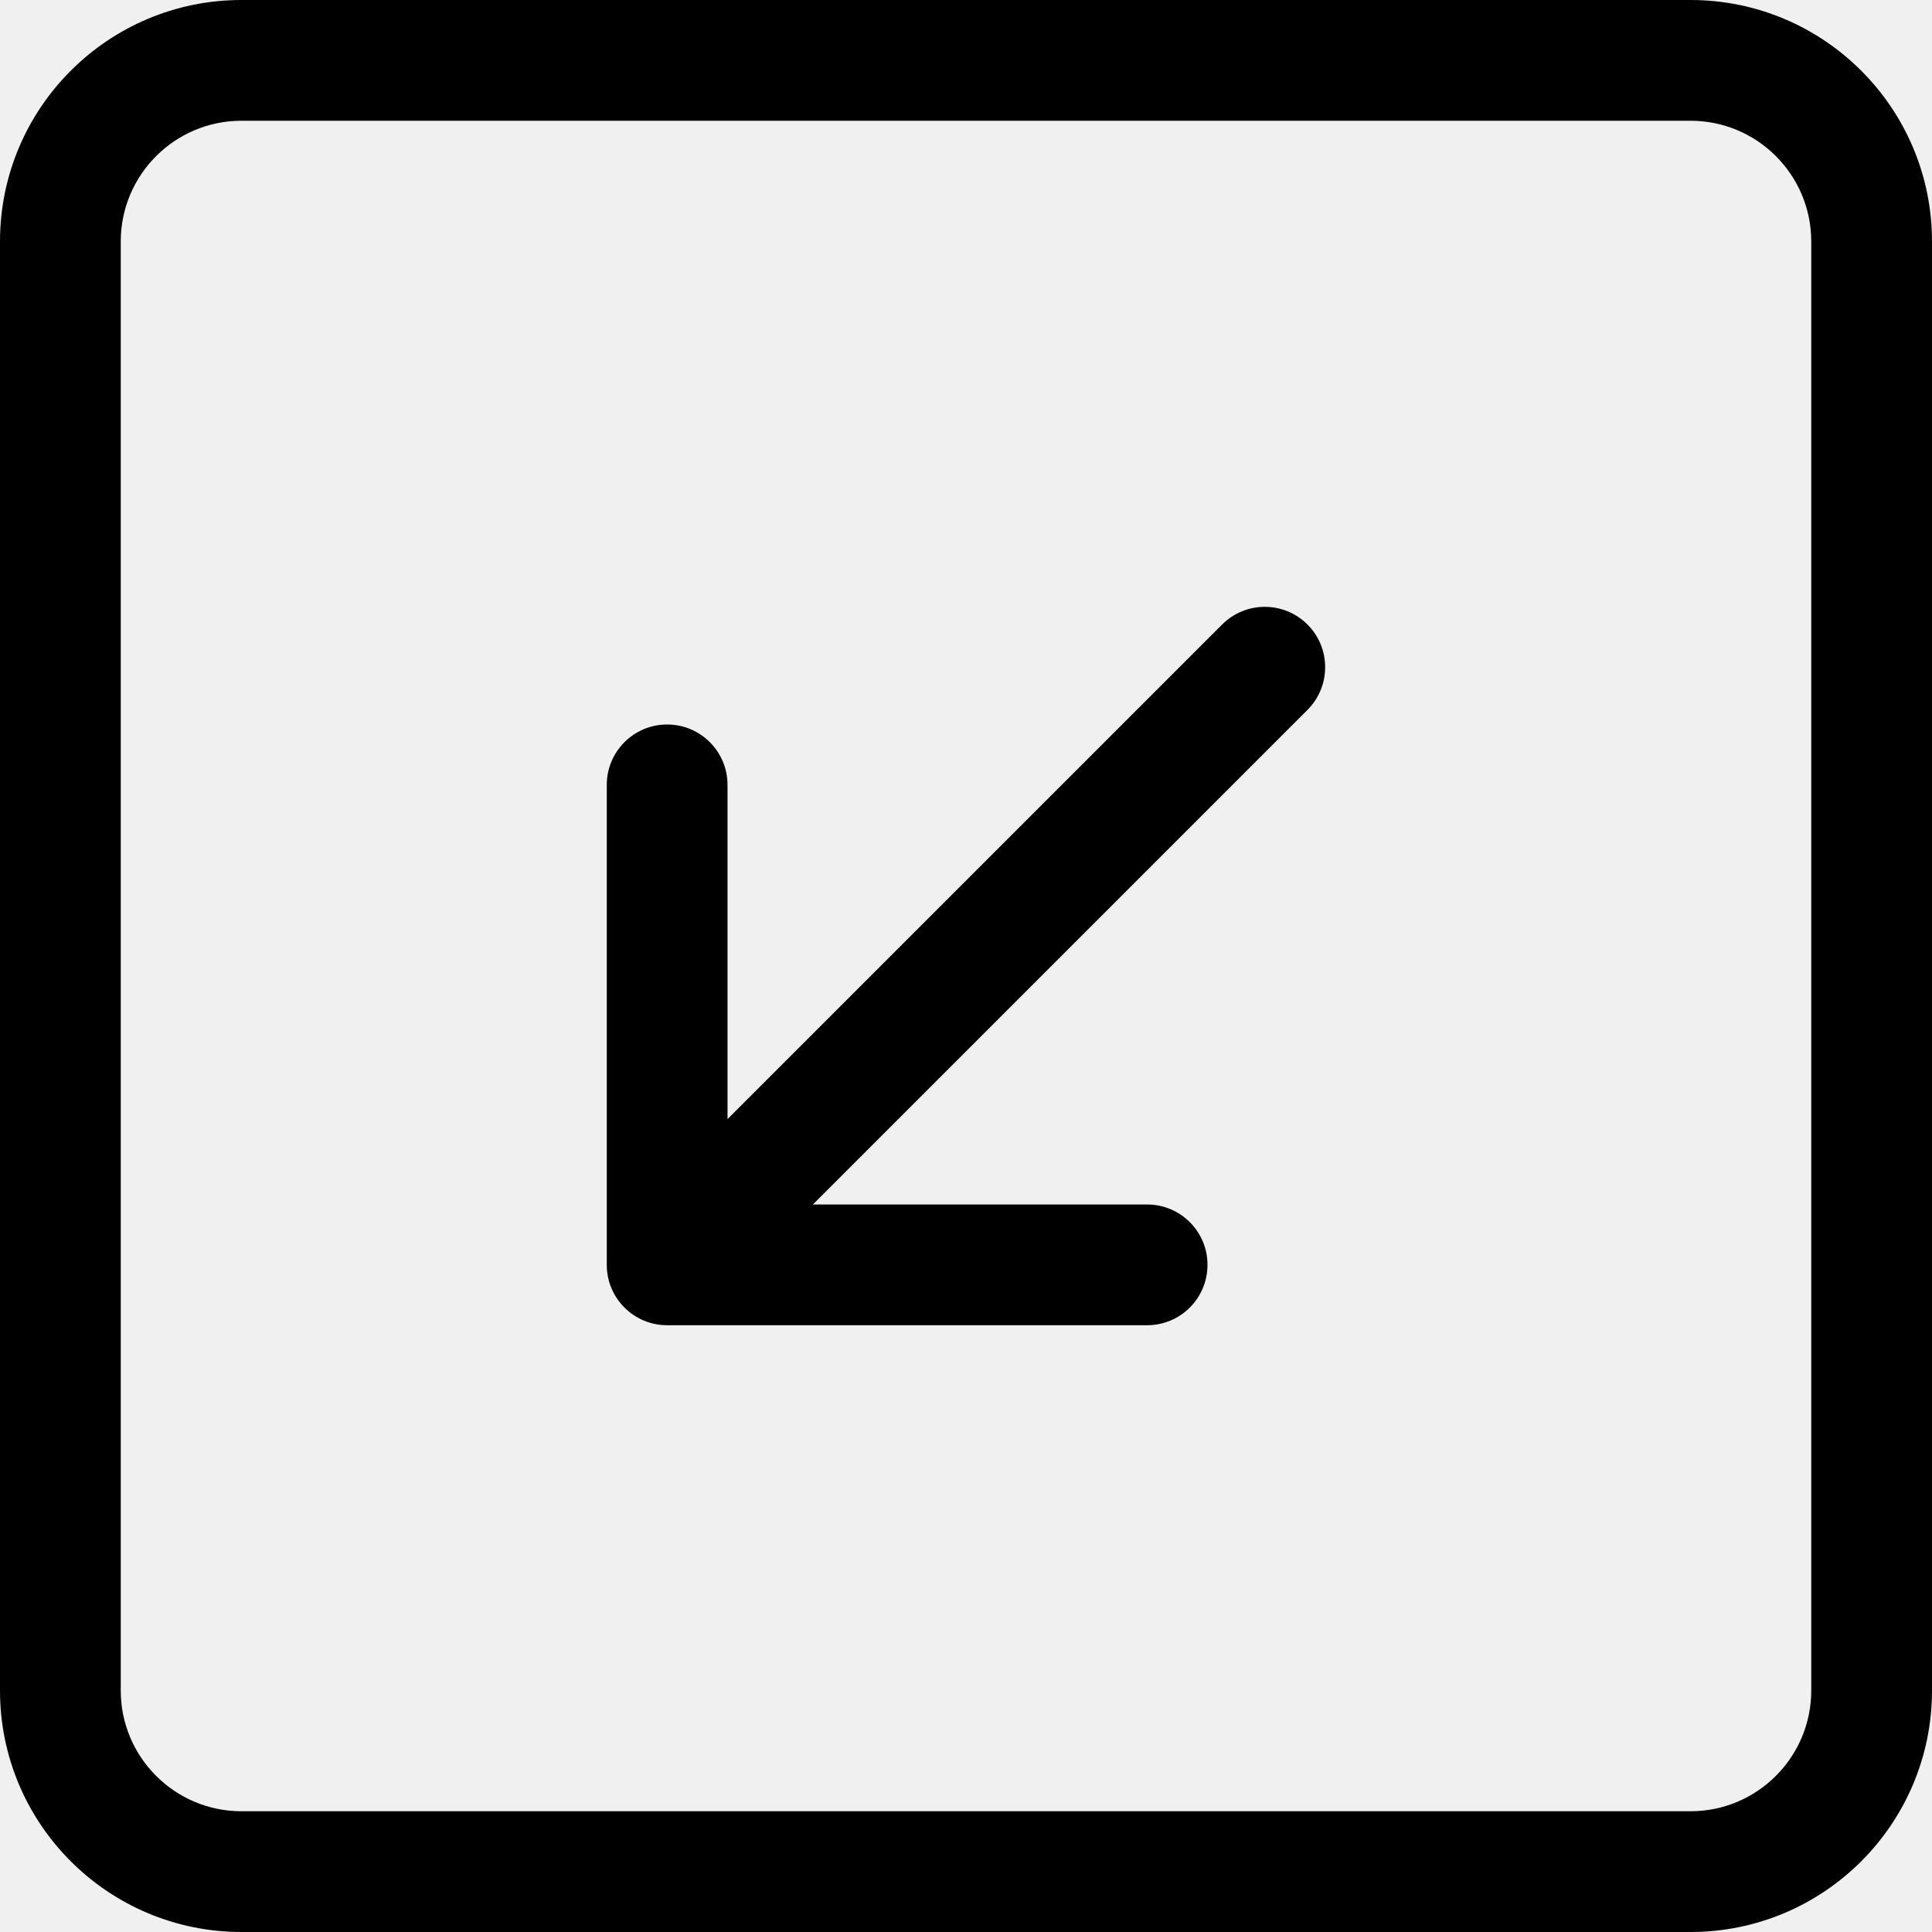
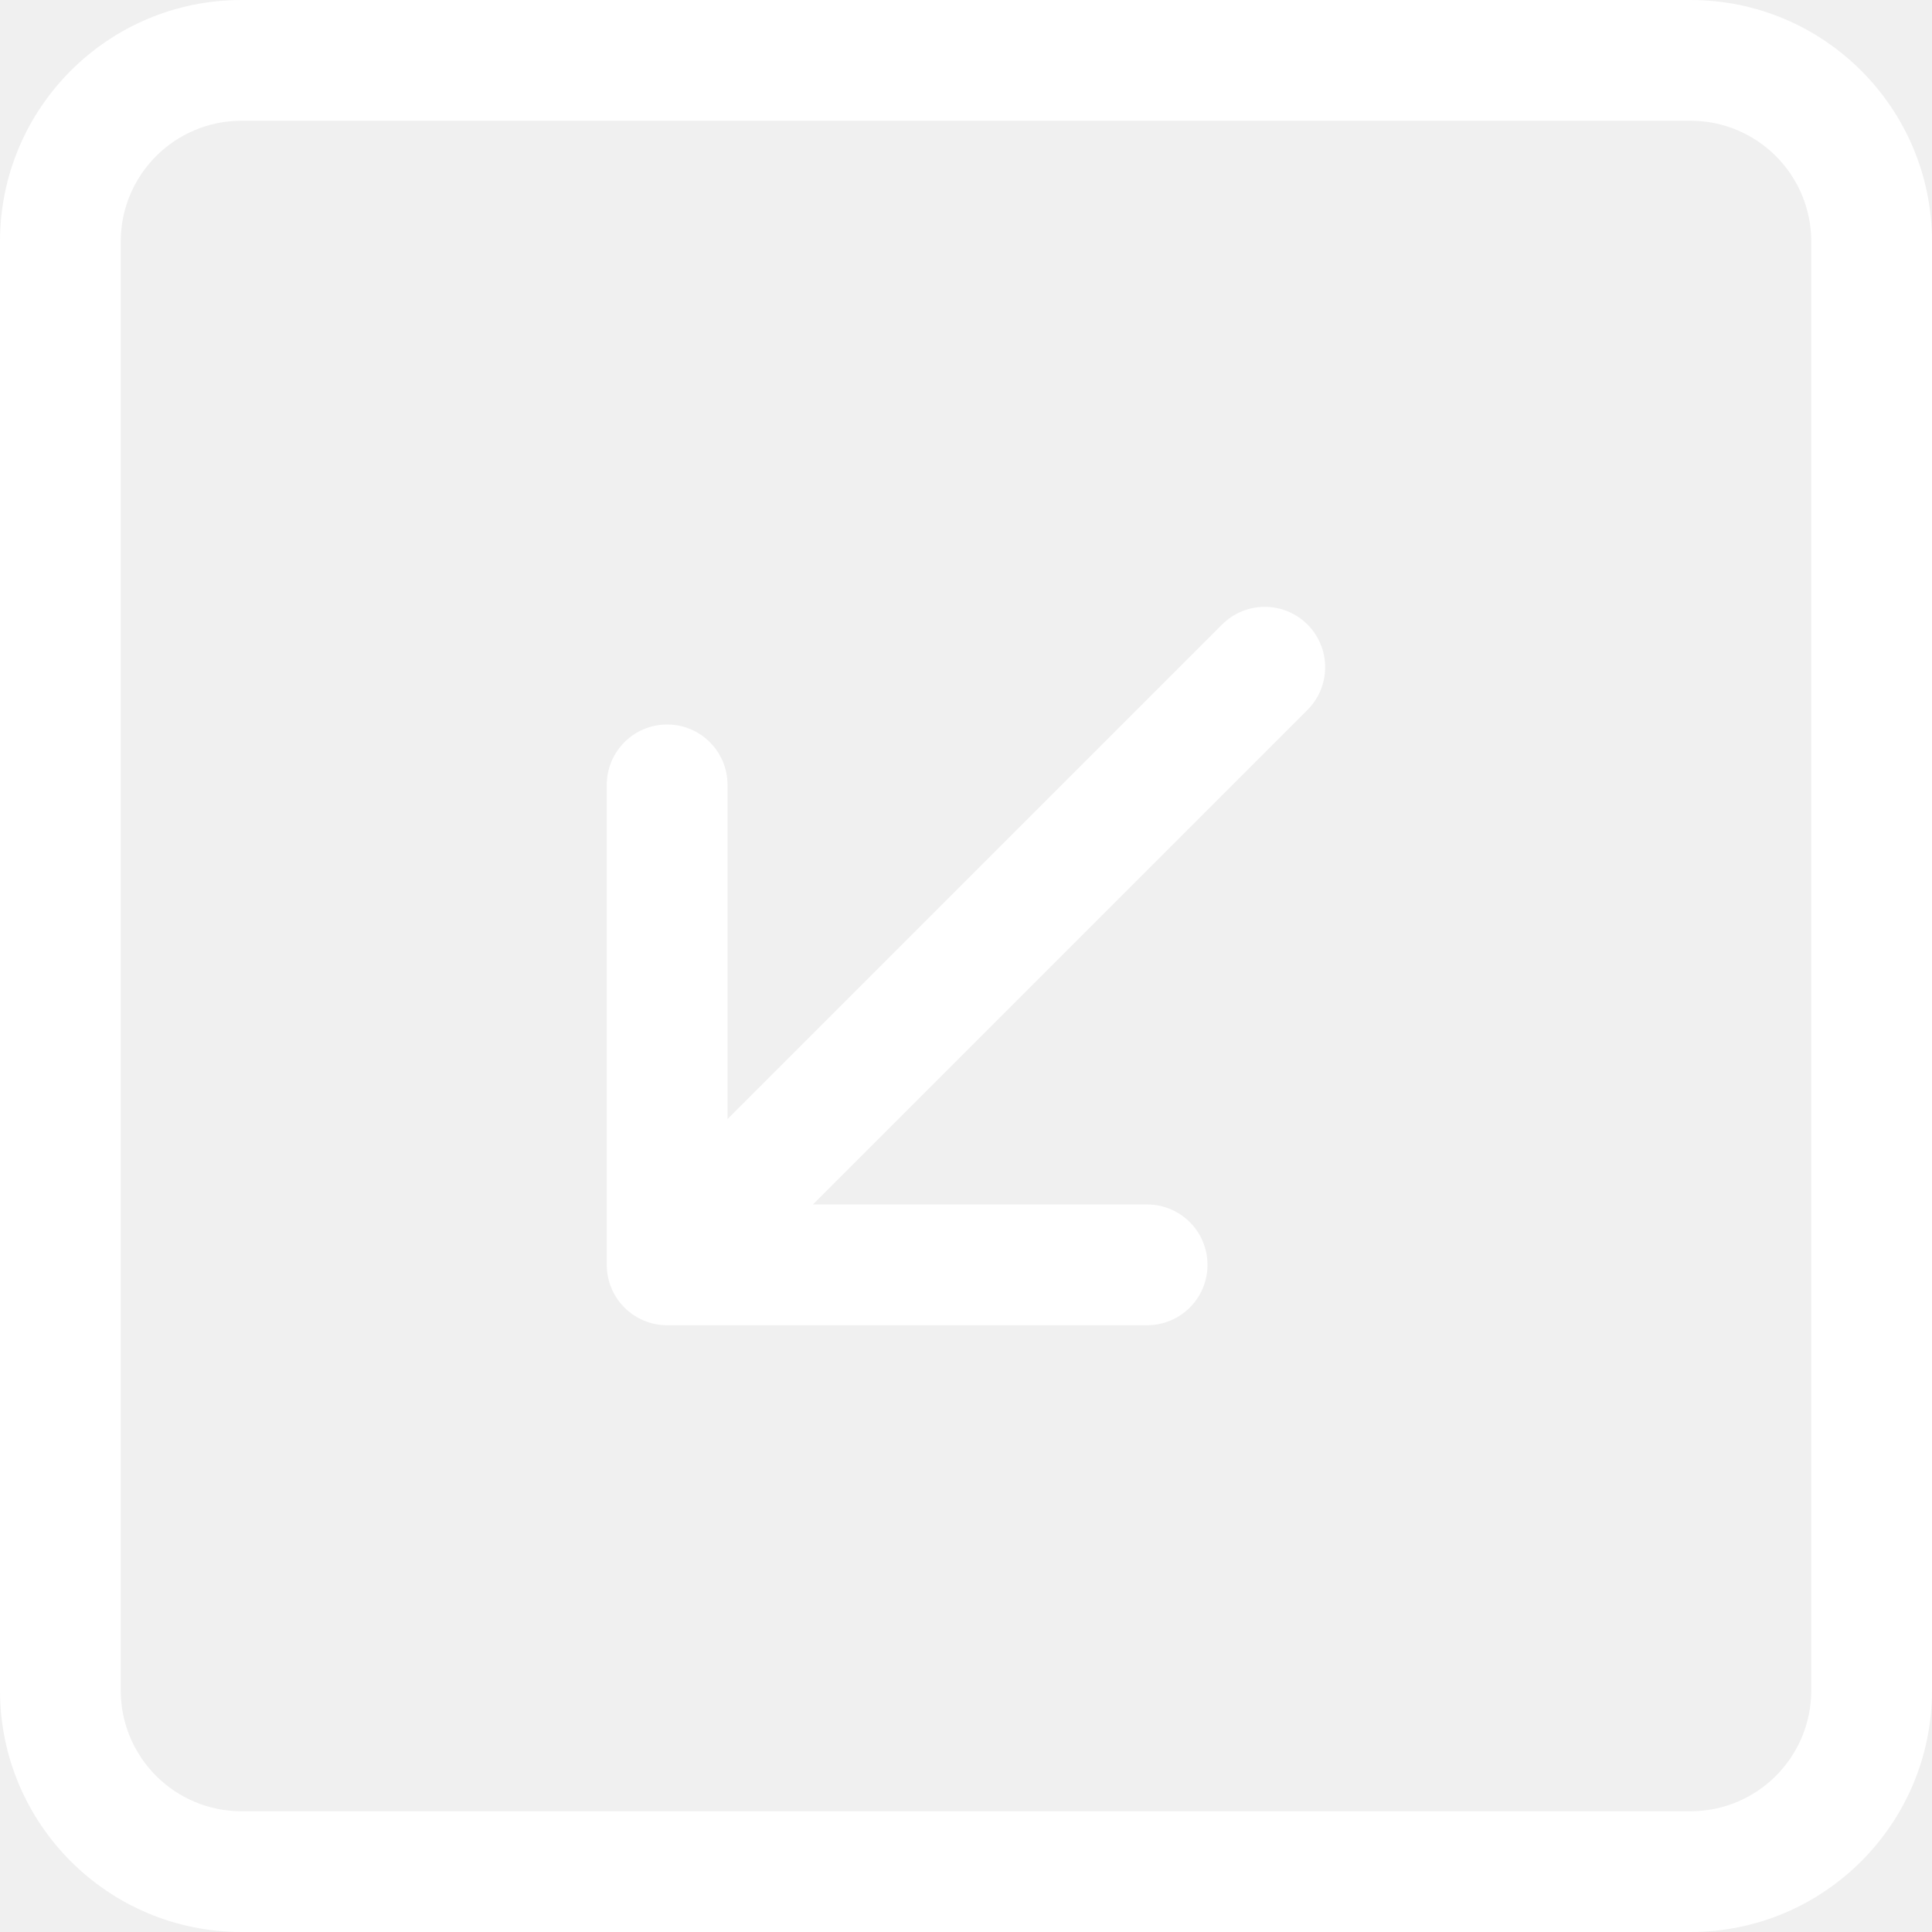
- <svg xmlns="http://www.w3.org/2000/svg" width="16" height="16" fill="currentColor" class="bi bi-arrow-down-left-square" viewBox="0 0 16 16">
+ <svg xmlns="http://www.w3.org/2000/svg" width="16" height="16" fill="White" class="bi bi-arrow-down-left-square" viewBox="0 0 16 16">
  <path fill-rule="evenodd" d="M14 1H2a1 1 0 0 0-1 1v12a1 1 0 0 0 1 1h12a1 1 0 0 0 1-1V2a1 1 0 0 0-1-1zM2 0a2 2 0 0 0-2 2v12a2 2 0 0 0 2 2h12a2 2 0 0 0 2-2V2a2 2 0 0 0-2-2H2z" />
  <path fill-rule="evenodd" d="M10.828 5.172a.5.5 0 0 0-.707 0L6.025 9.268V6.5a.5.5 0 0 0-1 0v3.975a.5.5 0 0 0 .5.5H9.5a.5.5 0 0 0 0-1H6.732l4.096-4.096a.5.5 0 0 0 0-.707z" />
</svg>
